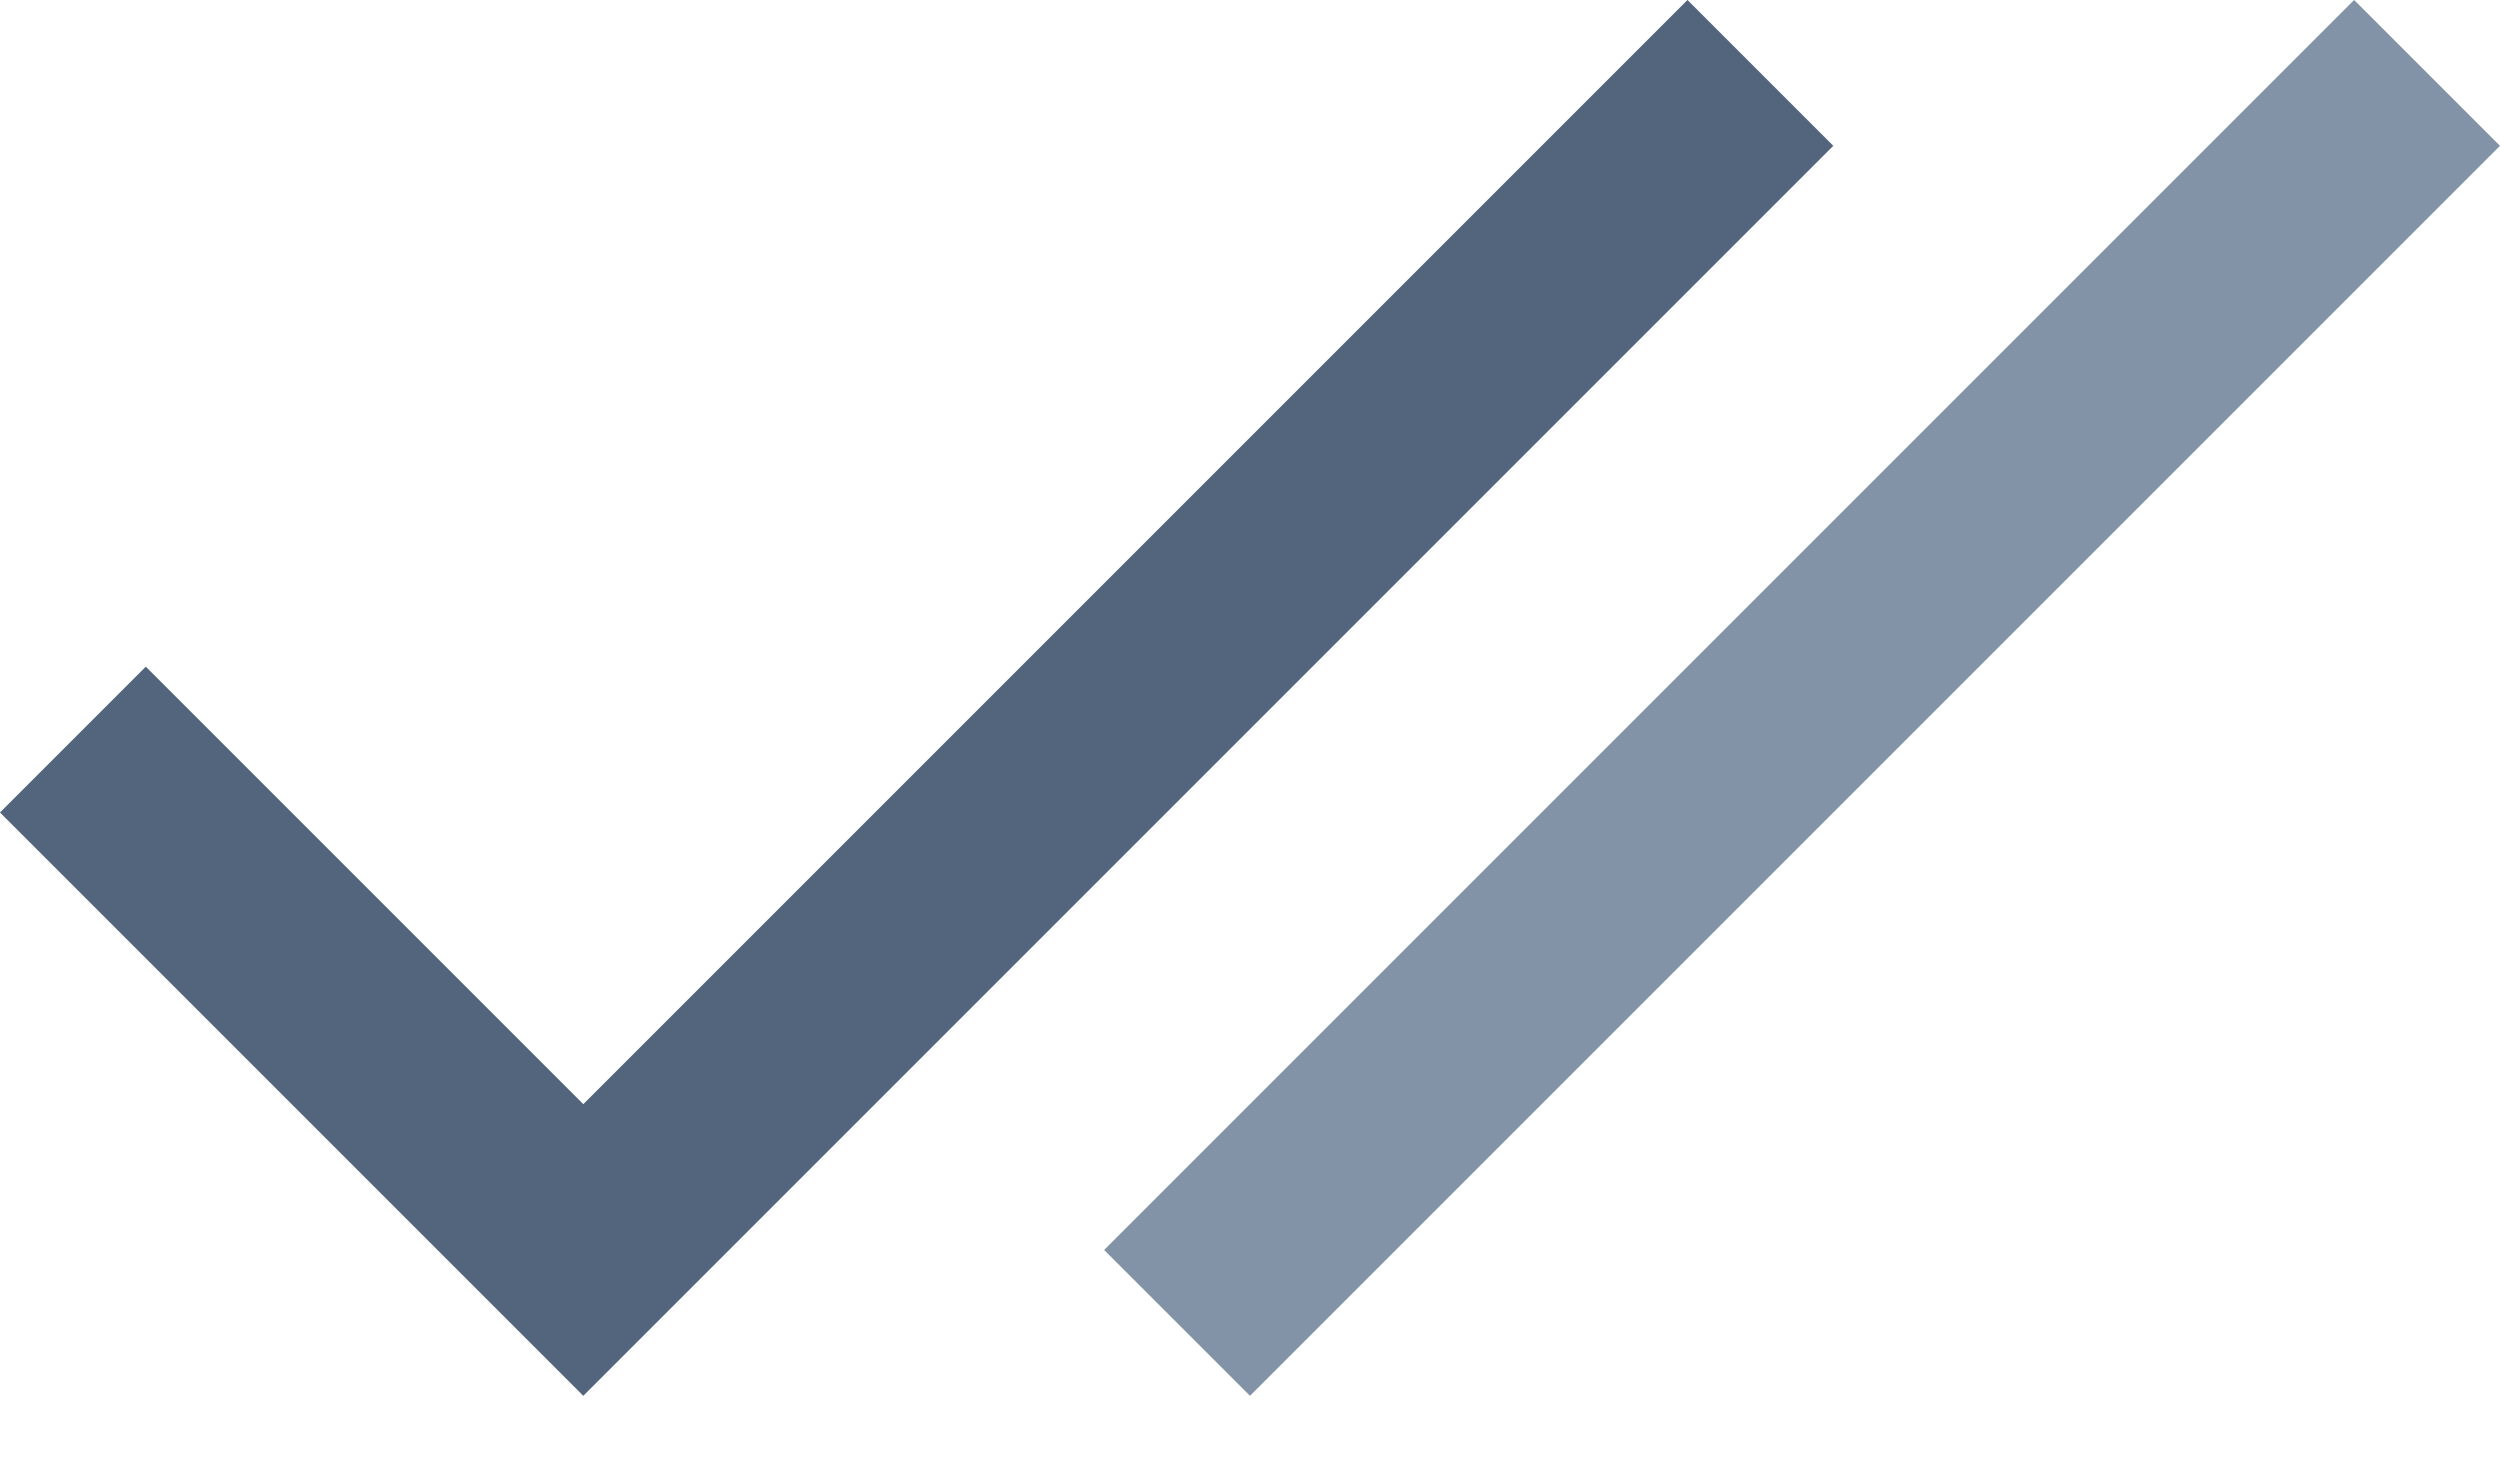
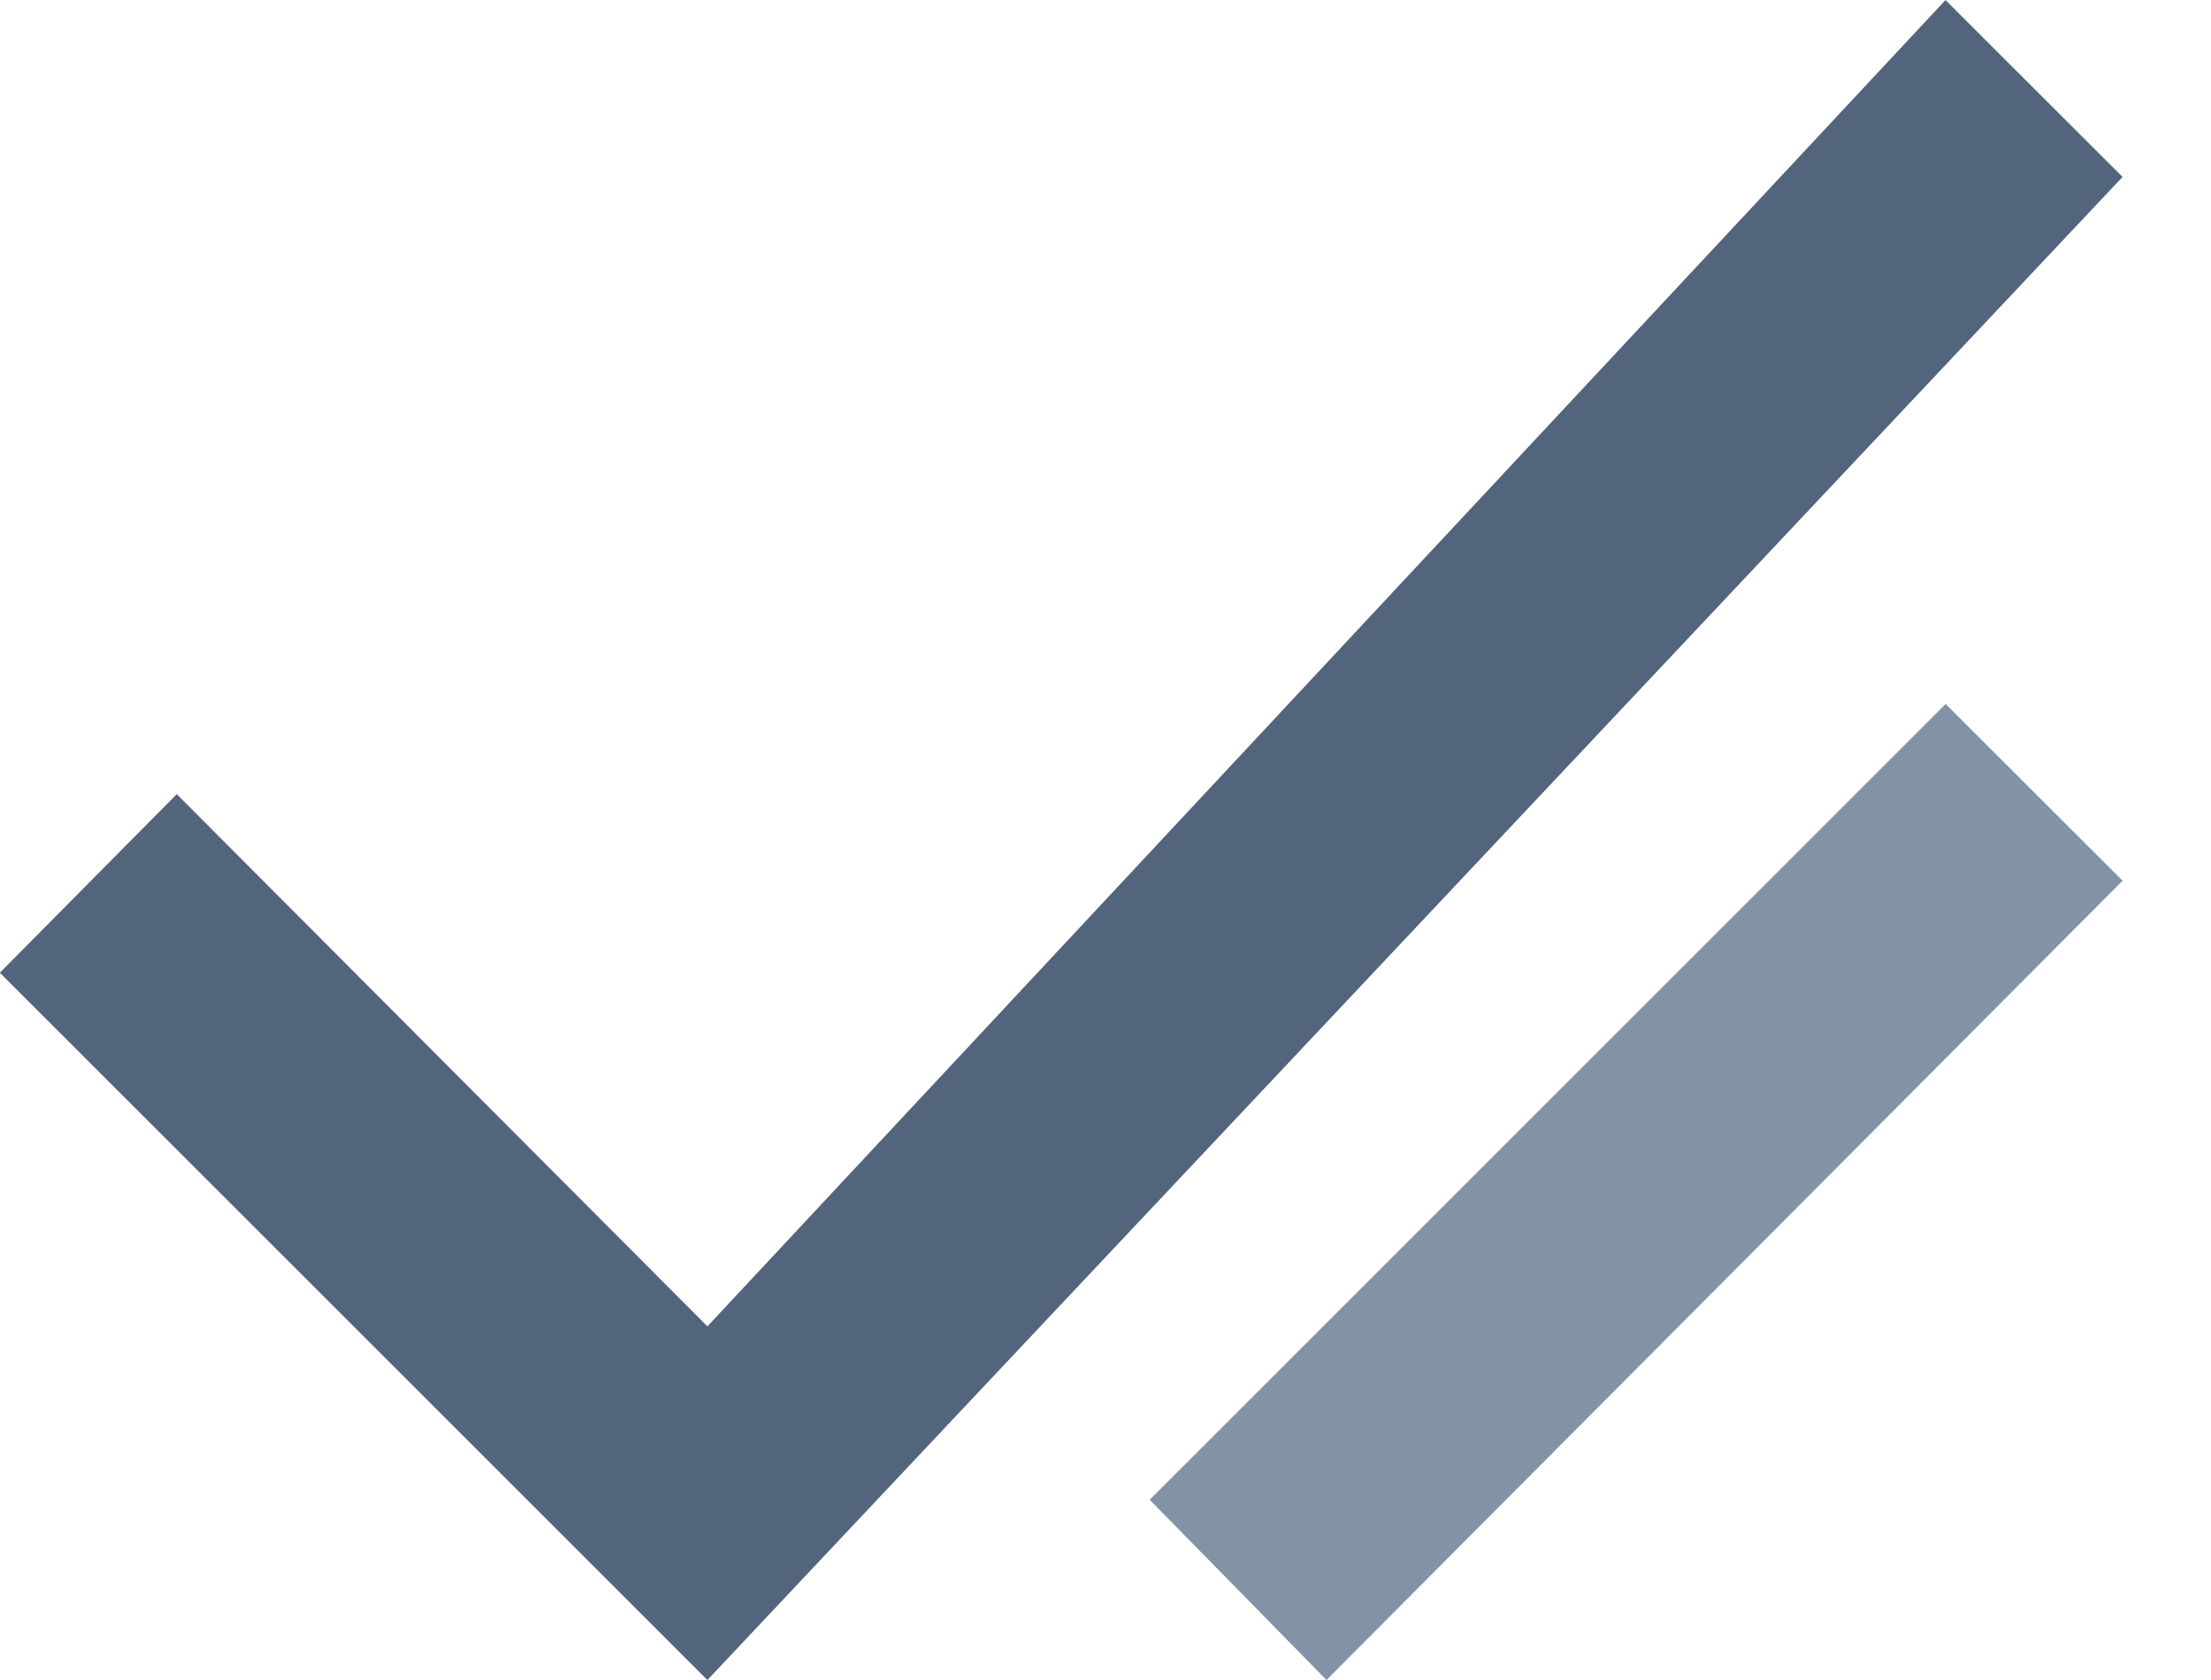
- <svg xmlns="http://www.w3.org/2000/svg" width="100%" height="100%" viewBox="0 0 24 14" version="1.1" xml:space="preserve" style="fill-rule:evenodd;clip-rule:evenodd;stroke-linejoin:round;stroke-miterlimit:1.414;">
-   <g transform="matrix(1,0,0,1,-716.001,-521.6)">
-     <g id="All-checked" transform="matrix(1,0,0,1,28.0006,-7.42078e-05)">
-       <g transform="matrix(1,0,0,1,691.4,516.6)">
-         <path d="M7.2,17L8.6,18.4L20.6,6.4L19.2,5L7.2,17Z" style="fill:rgb(131,147,167);fill-rule:nonzero;" />
+ <svg xmlns="http://www.w3.org/2000/svg" width="100%" height="100%" viewBox="0 0 25 19" version="1.1" xml:space="preserve" style="fill-rule:evenodd;clip-rule:evenodd;stroke-linejoin:round;stroke-miterlimit:1.414;">
+   <g transform="matrix(1,0,0,1,-1076,-491.039)">
+     <g id="check" transform="matrix(1,0,0,1,27.9987,0.0393649)">
+       <g transform="matrix(1.36364,0,0,1.36364,1043.91,484.182)">
+         <path d="M8.866,16L4.466,11.586L2.999,13.067L8.866,18.933L20.6,6.467L19.132,5L8.866,16Z" style="fill:rgb(83,101,125);fill-rule:nonzero;" />
      </g>
-       <g transform="matrix(1,0,0,1,685,516.6)">
-         <path d="M8.6,15.6L4.4,11.4L3,12.8L8.6,18.4L20.6,6.4L19.2,5L8.6,15.6Z" style="fill:rgb(83,101,125);fill-rule:nonzero;" />
+       <g transform="matrix(1.36364,0,0,1.36364,1050.91,484.182)">
+         <path d="M7.4,17.438L8.866,18.933L15.467,12.304L14,10.838L7.4,17.438Z" style="fill:rgb(131,147,167);fill-rule:nonzero;" />
      </g>
    </g>
  </g>
</svg>
